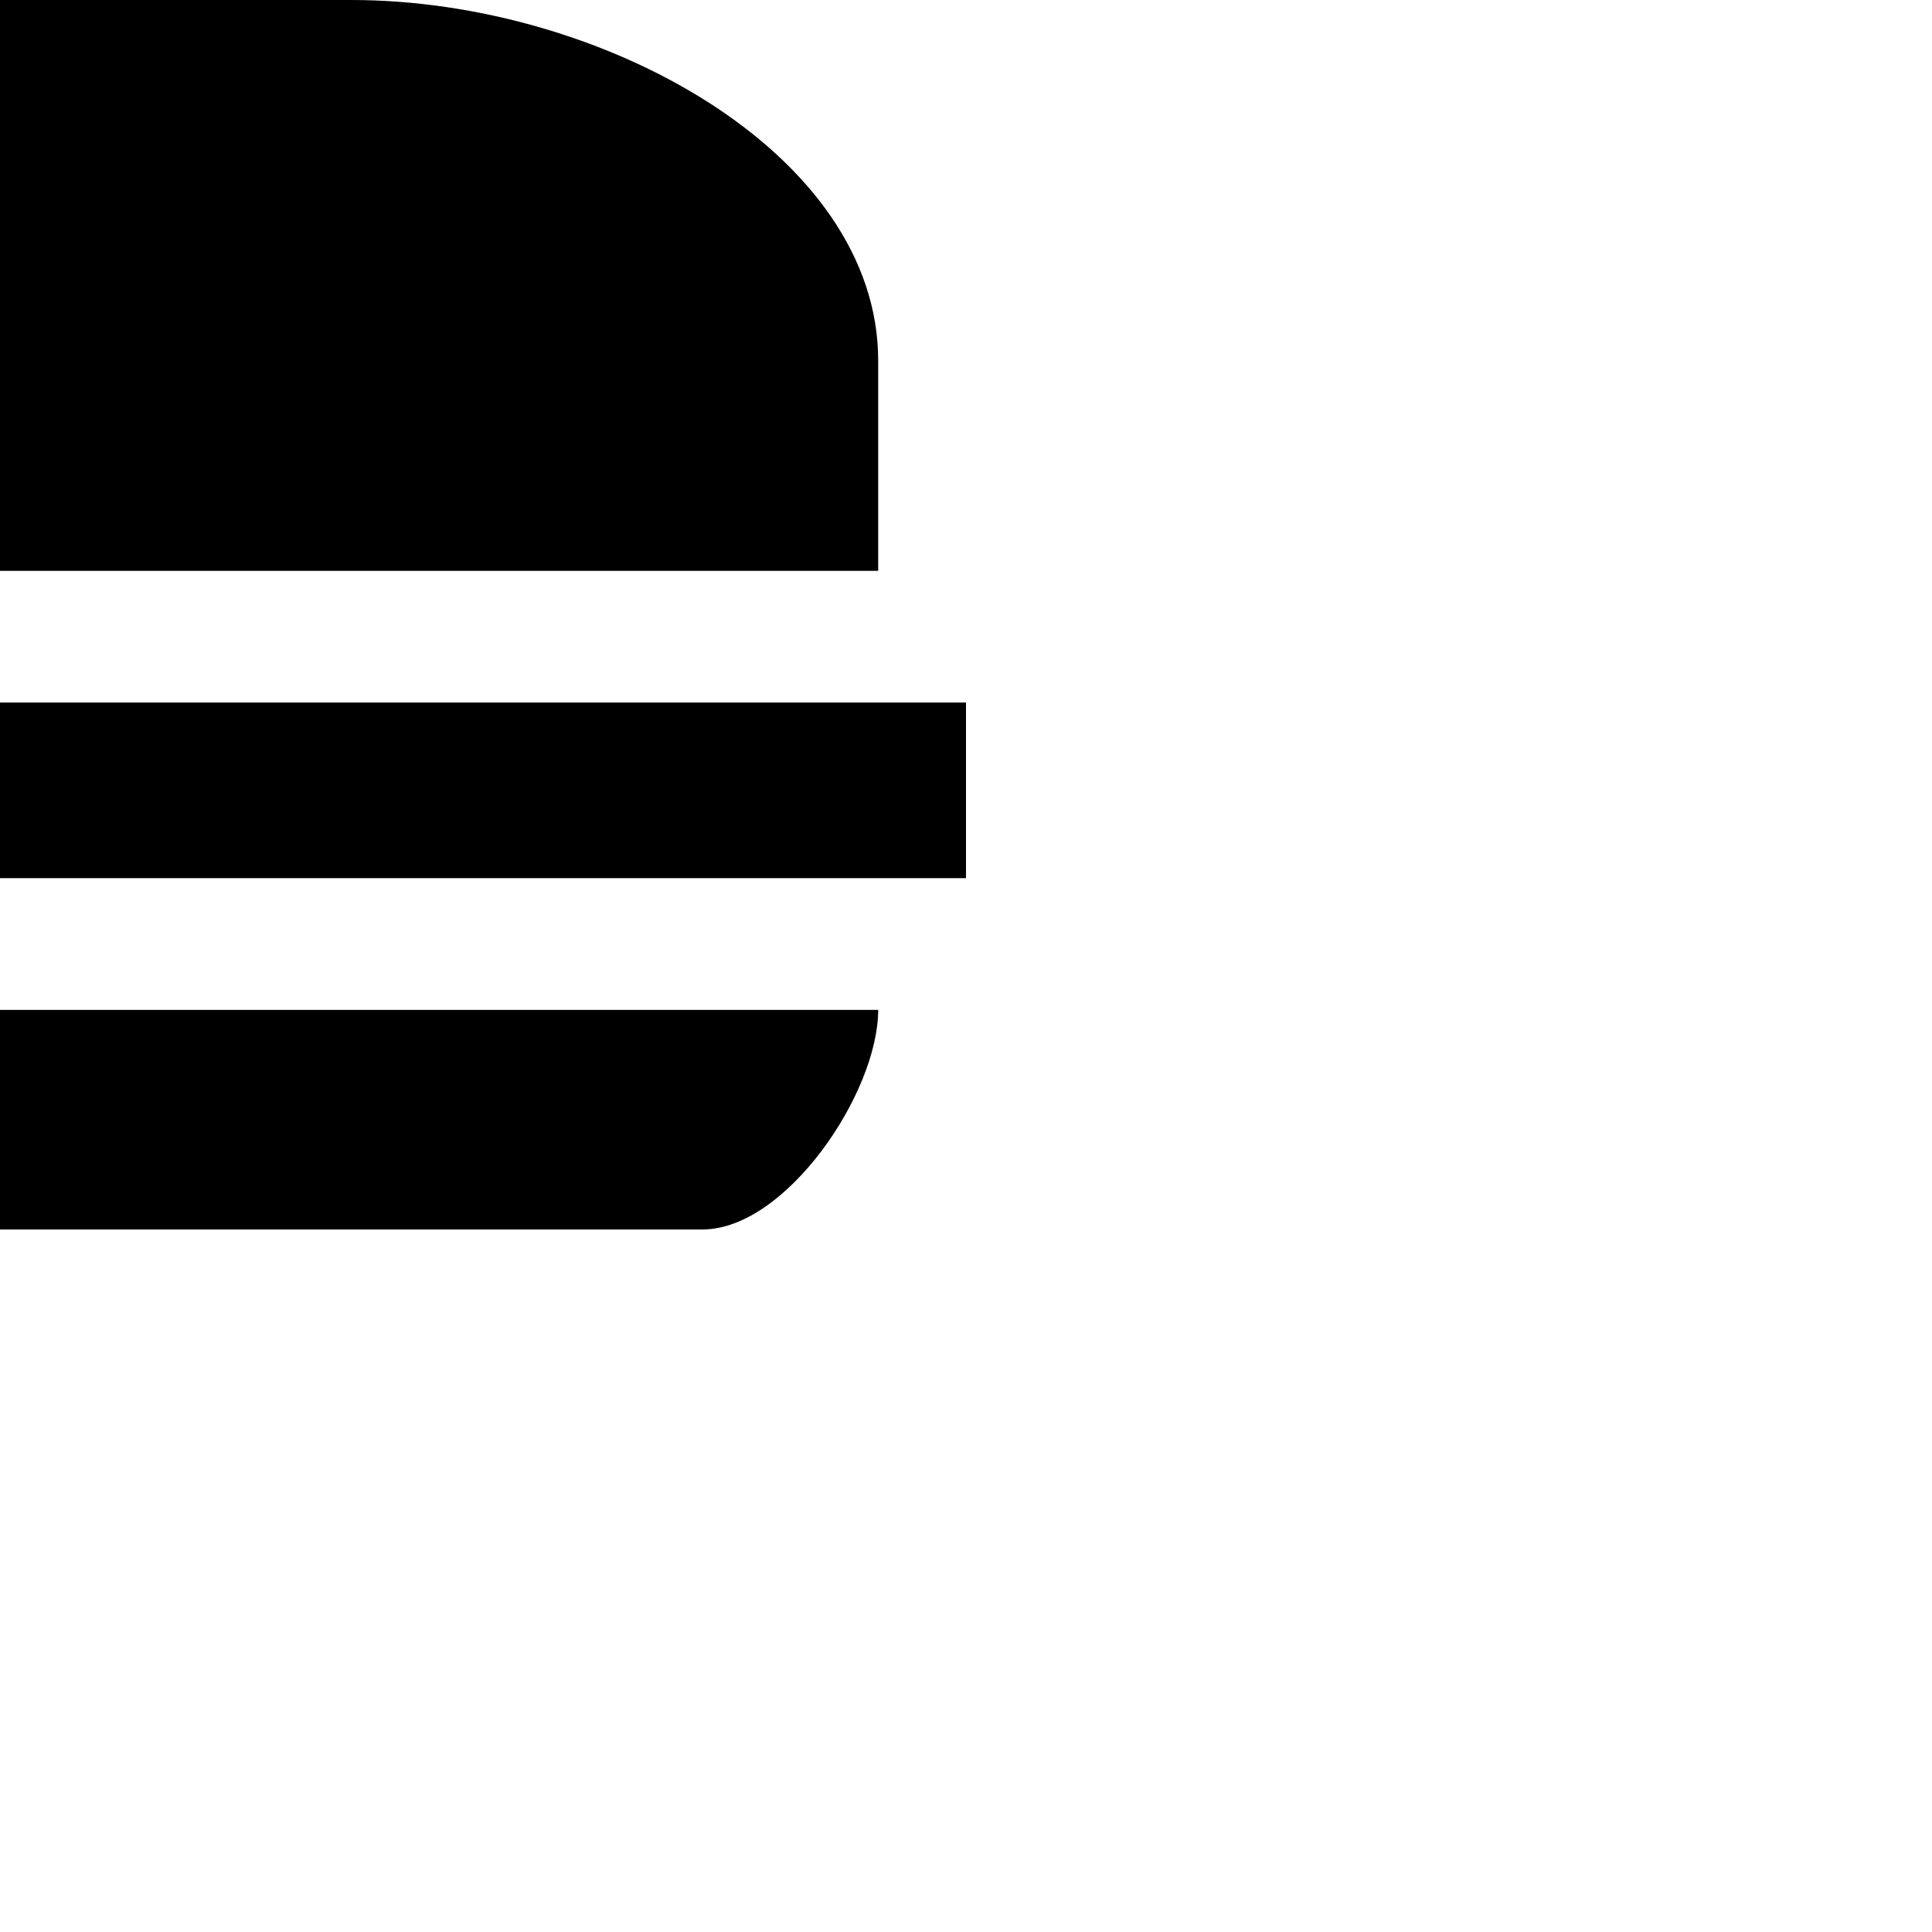
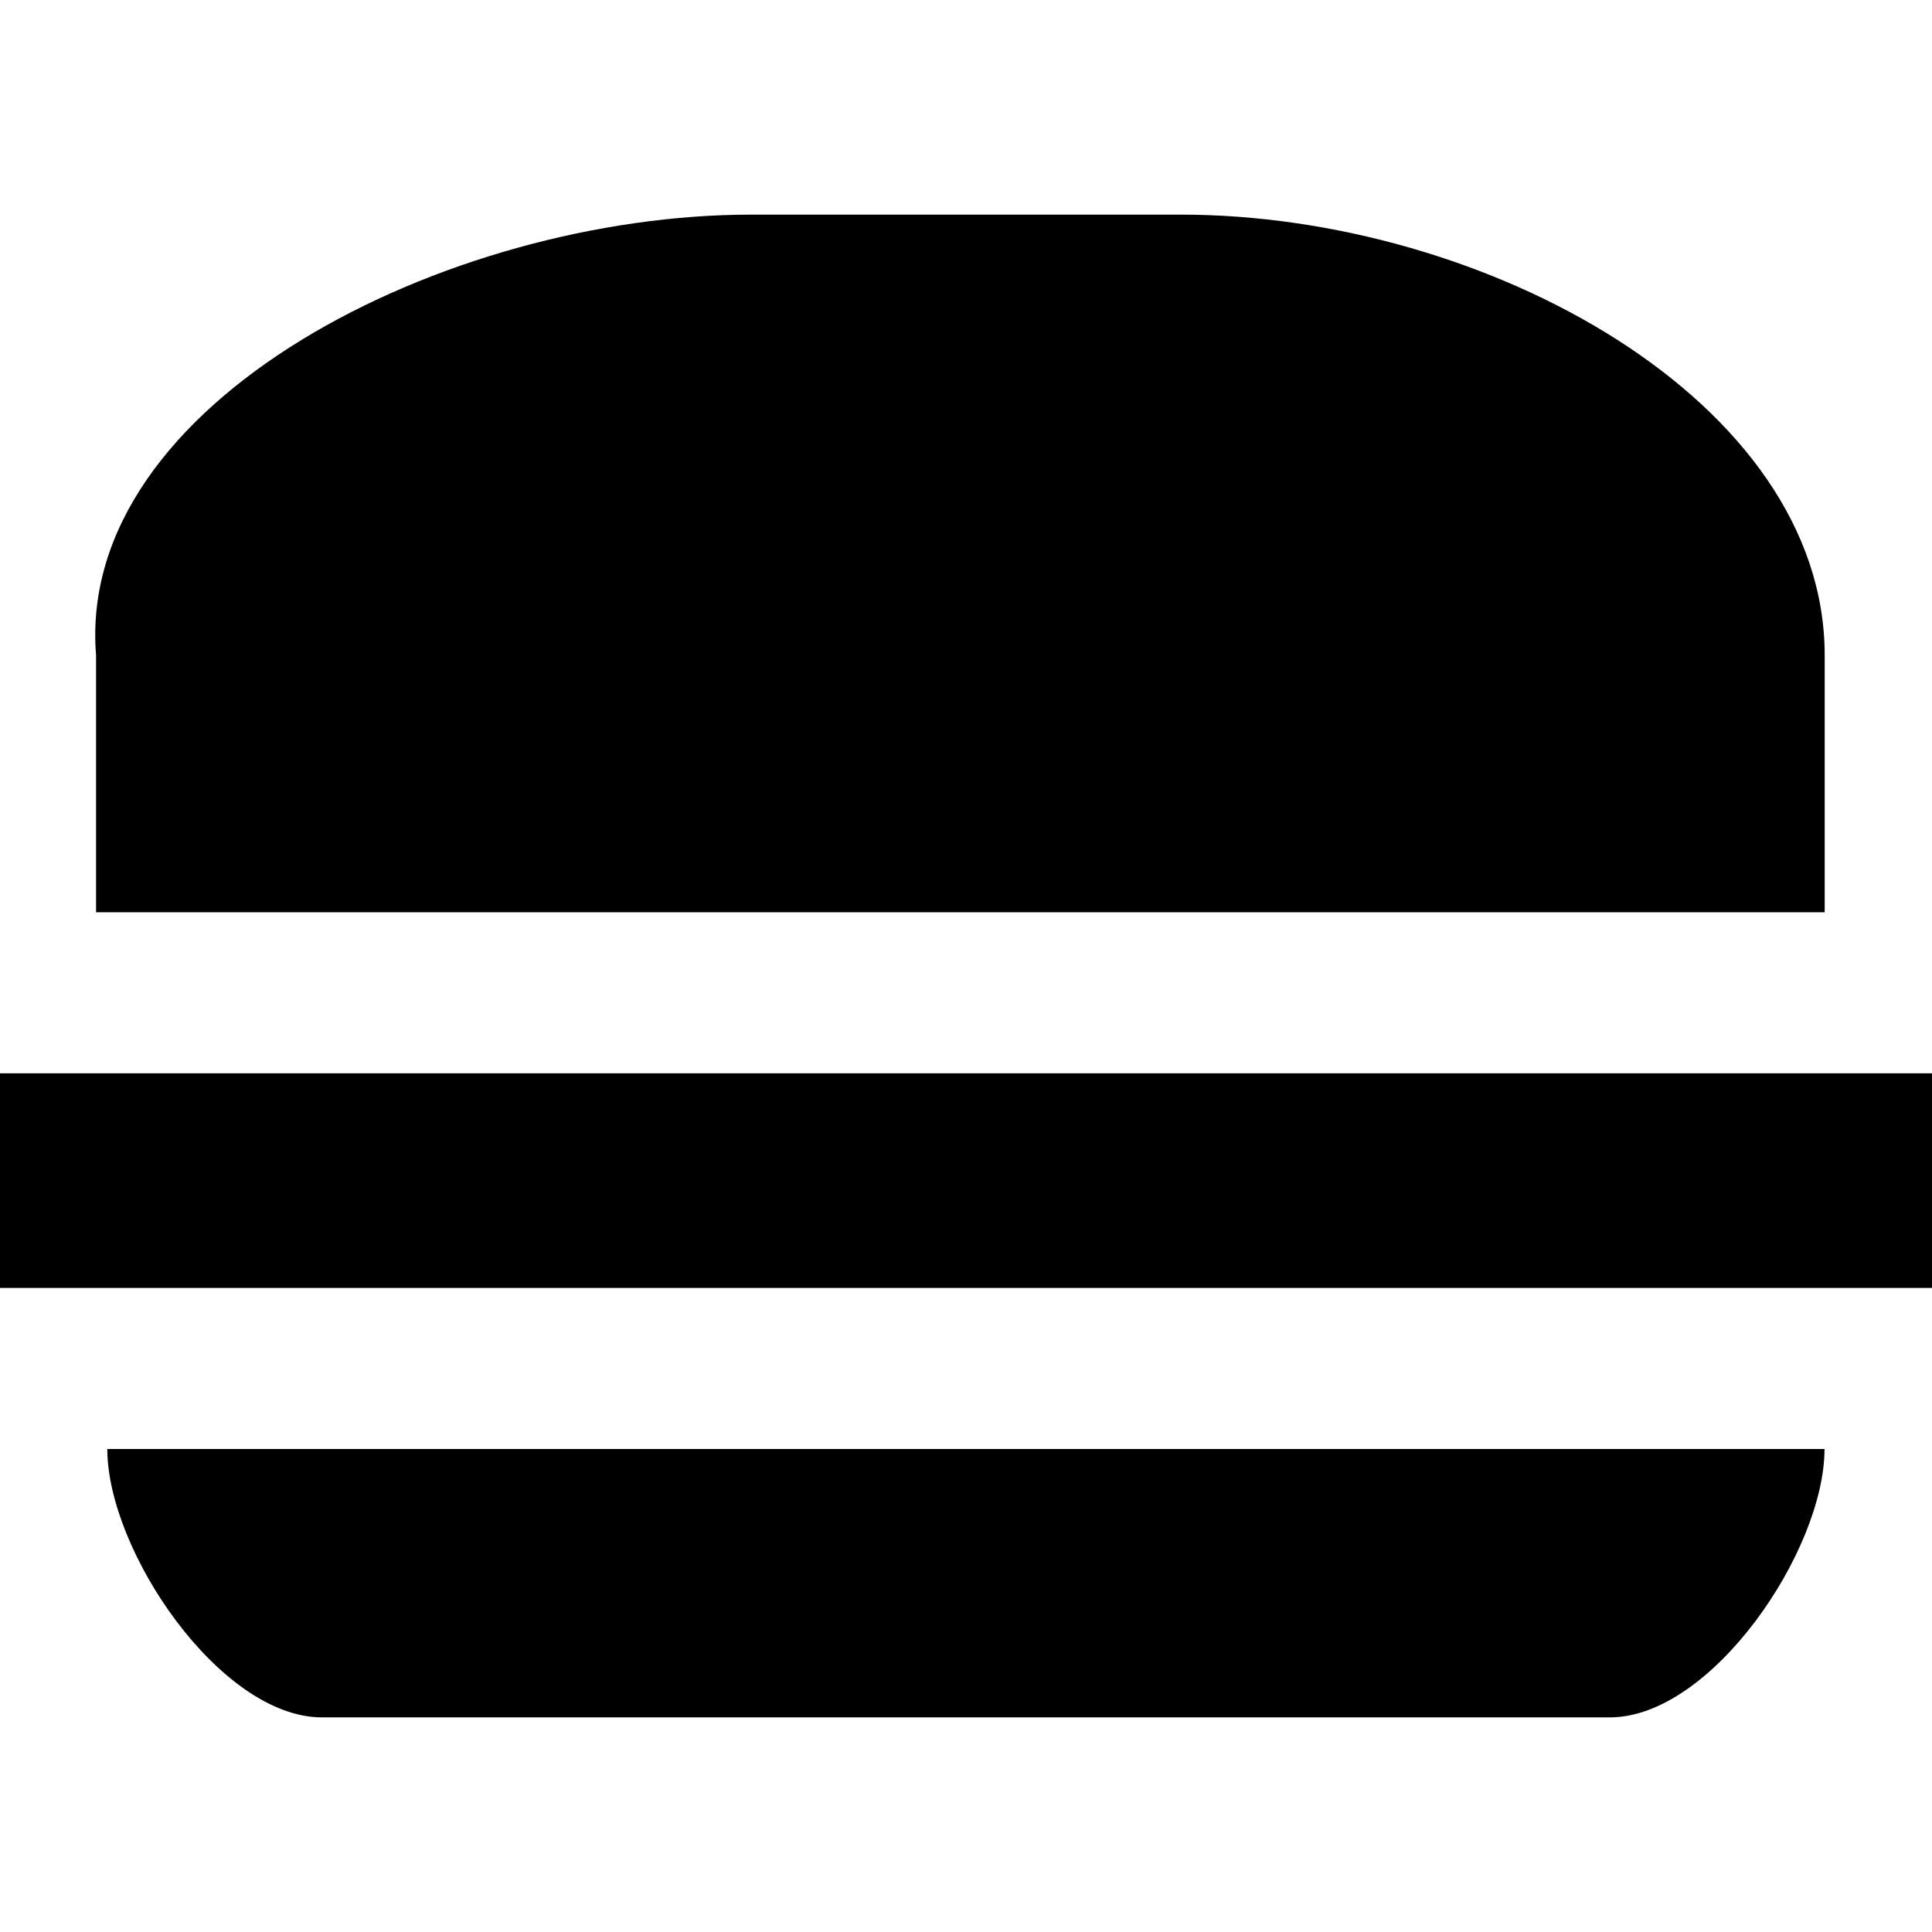
- <svg xmlns="http://www.w3.org/2000/svg" version="1.1" width="11" height="11" id="svg4764">
+ <svg xmlns="http://www.w3.org/2000/svg" version="1.1" width="11" height="11" id="svg4764" viewBox="0 0 11 11">
  <defs id="defs4766" />
-   <path d="m 0,0 c -1.421,0 -3.149,0.872 -3.053,2.053 l 0,1.197 8.053,0 0,-1.197 c 0,-1.184 -1.579,-2.053 -3,-2.053 z m -3.5,4 0,1 9,0 0,-1 z m 0.5,1.75 c 0,0.474 0.526,1.25 1,1.25 l 6,0 c 0.474,0 1,-0.776 1,-1.25 z" id="rect13326-2-5-2-3-1" style="color:#000000;fill:#000000;fill-opacity:1;stroke:none;stroke-width:2;marker:none;visibility:visible;display:inline;overflow:visible;enable-background:accumulate" />
+   <path d="m 4.278,1.222 c -1.737,0 -3.849,1.066 -3.731,2.509 l 0,1.463 9.842,0 0,-1.463 c 0,-1.447 -1.93,-2.509 -3.667,-2.509 z M 0,6.111 l 0,1.222 11,0 0,-1.222 z M 0.611,8.25 c 0,0.579 0.643,1.528 1.222,1.528 l 7.333,0 c 0.579,0 1.222,-0.949 1.222,-1.528 z" id="rect13326-2-5-2-3-1" style="color:#000000;display:inline;overflow:visible;visibility:visible;fill:#000000;fill-opacity:1;stroke:none;stroke-width:2.444;marker:none;enable-background:accumulate" />
</svg>
